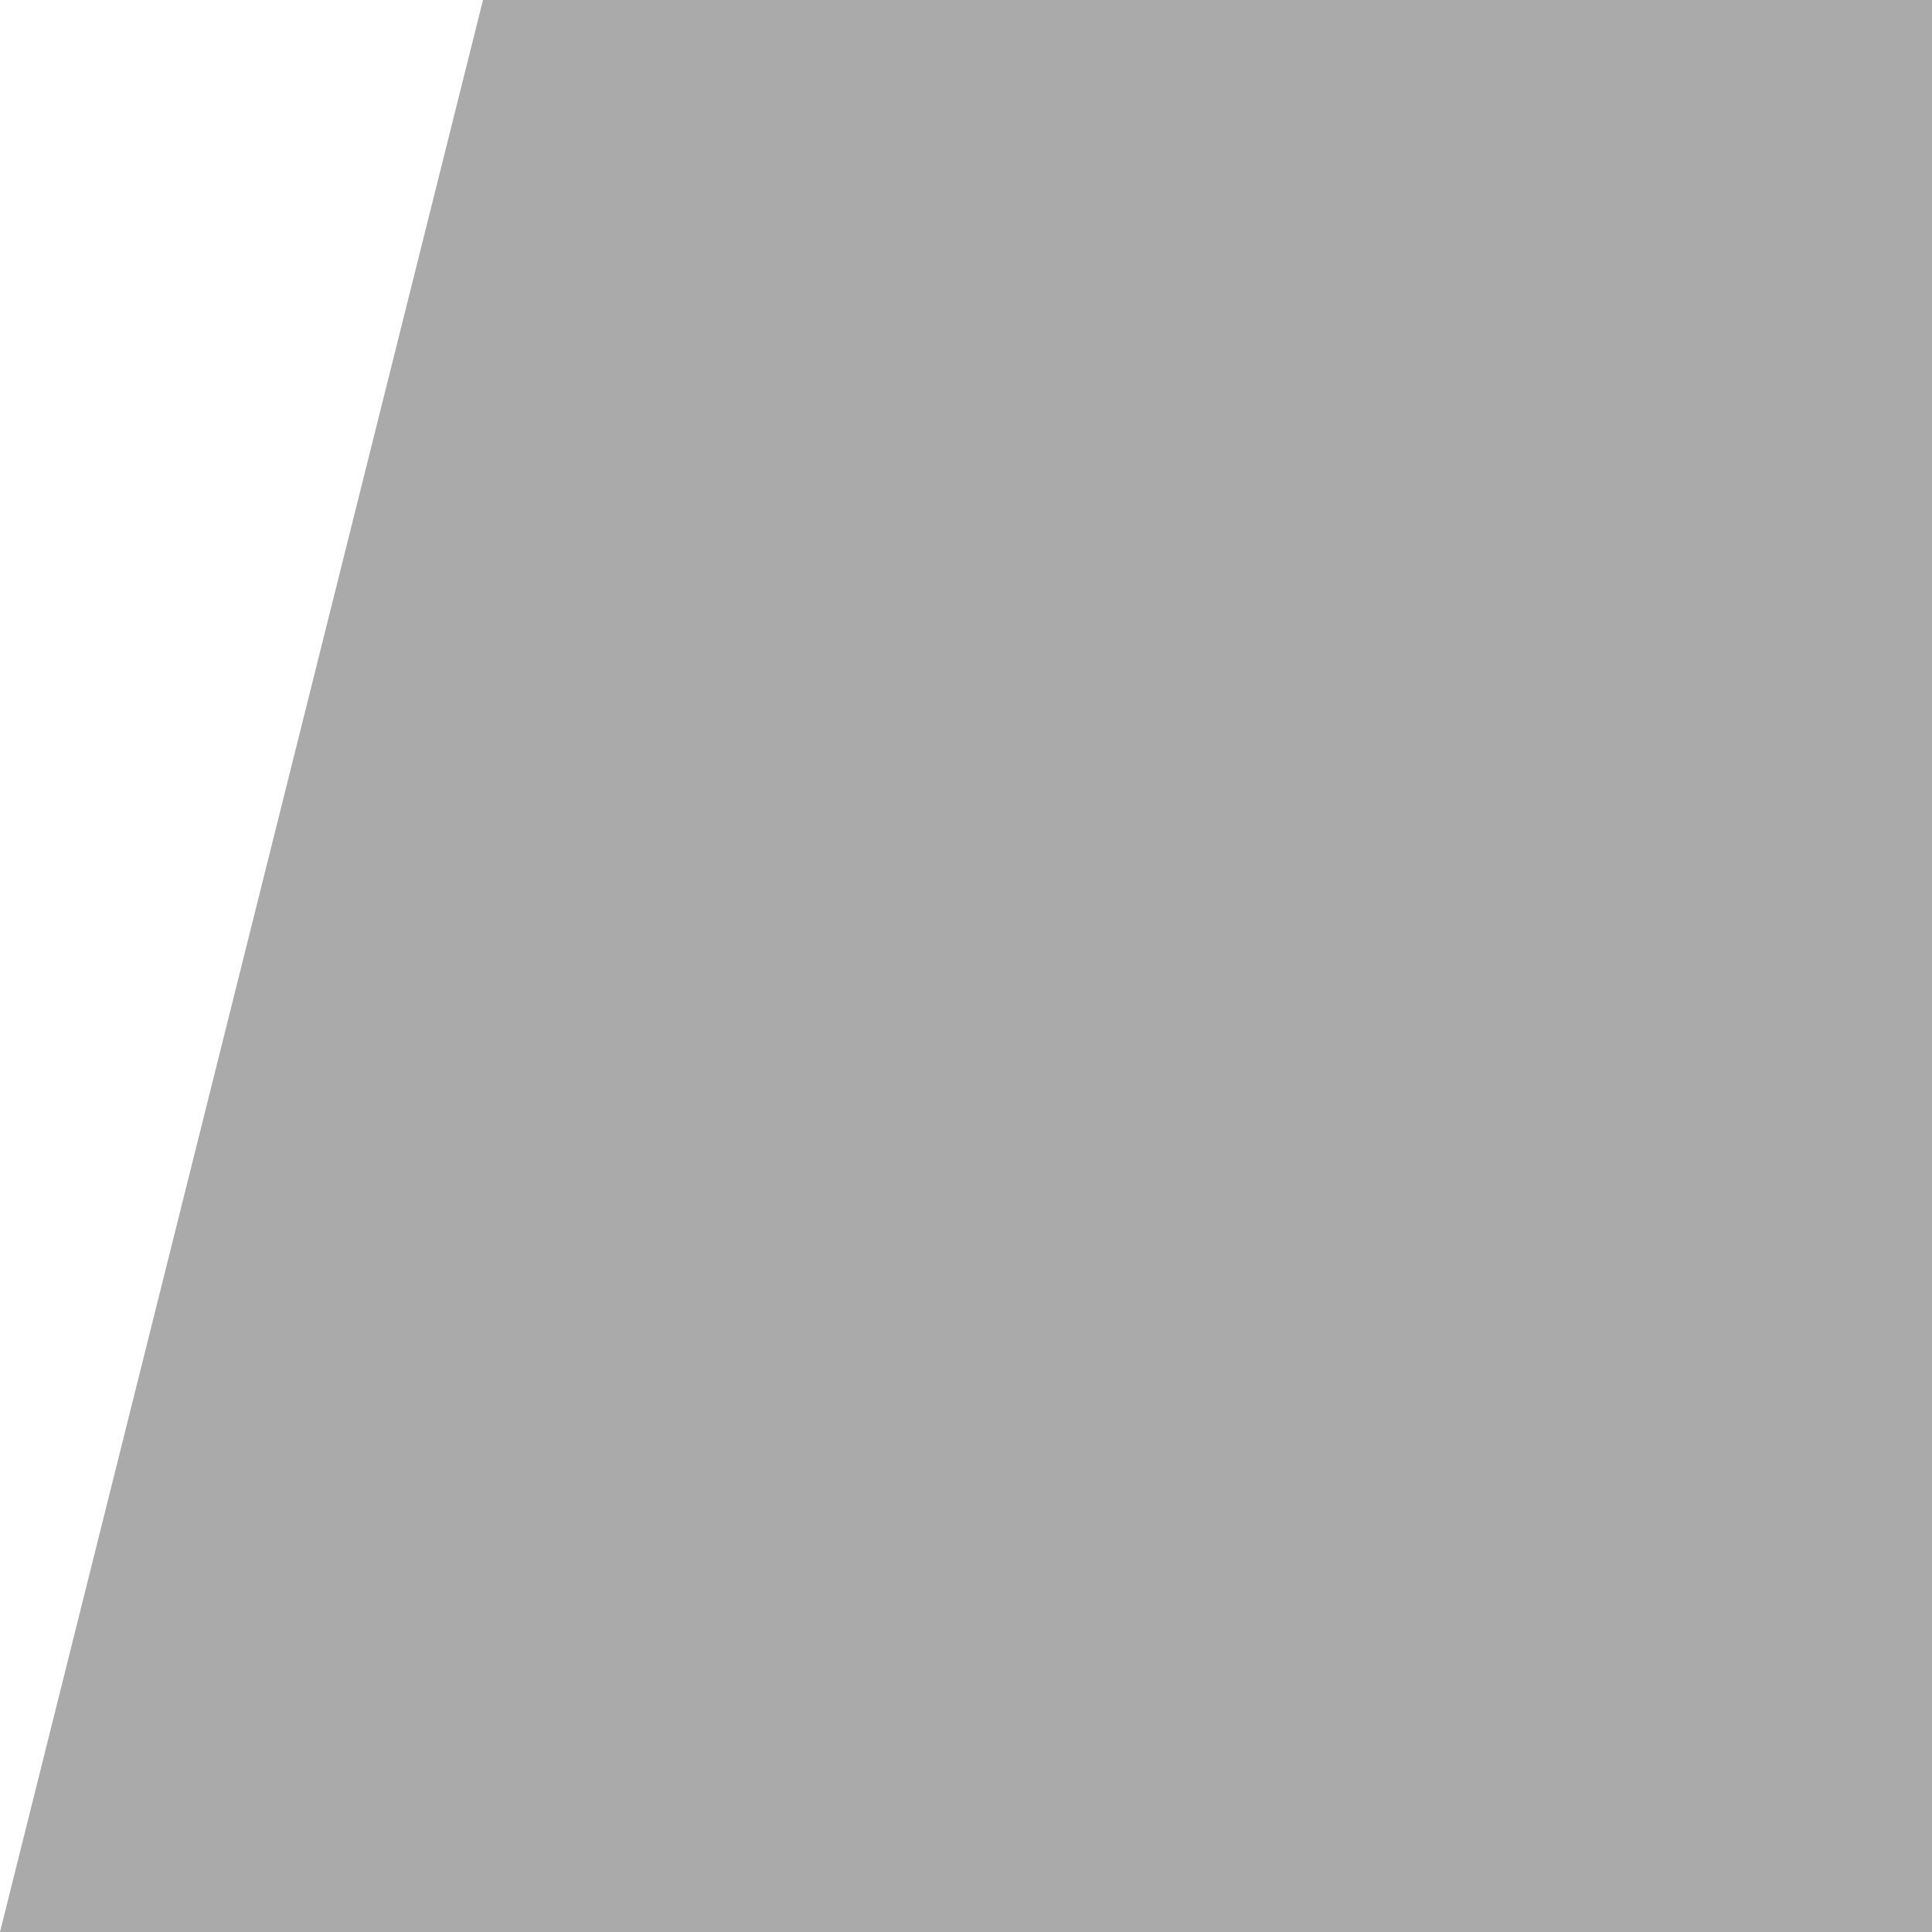
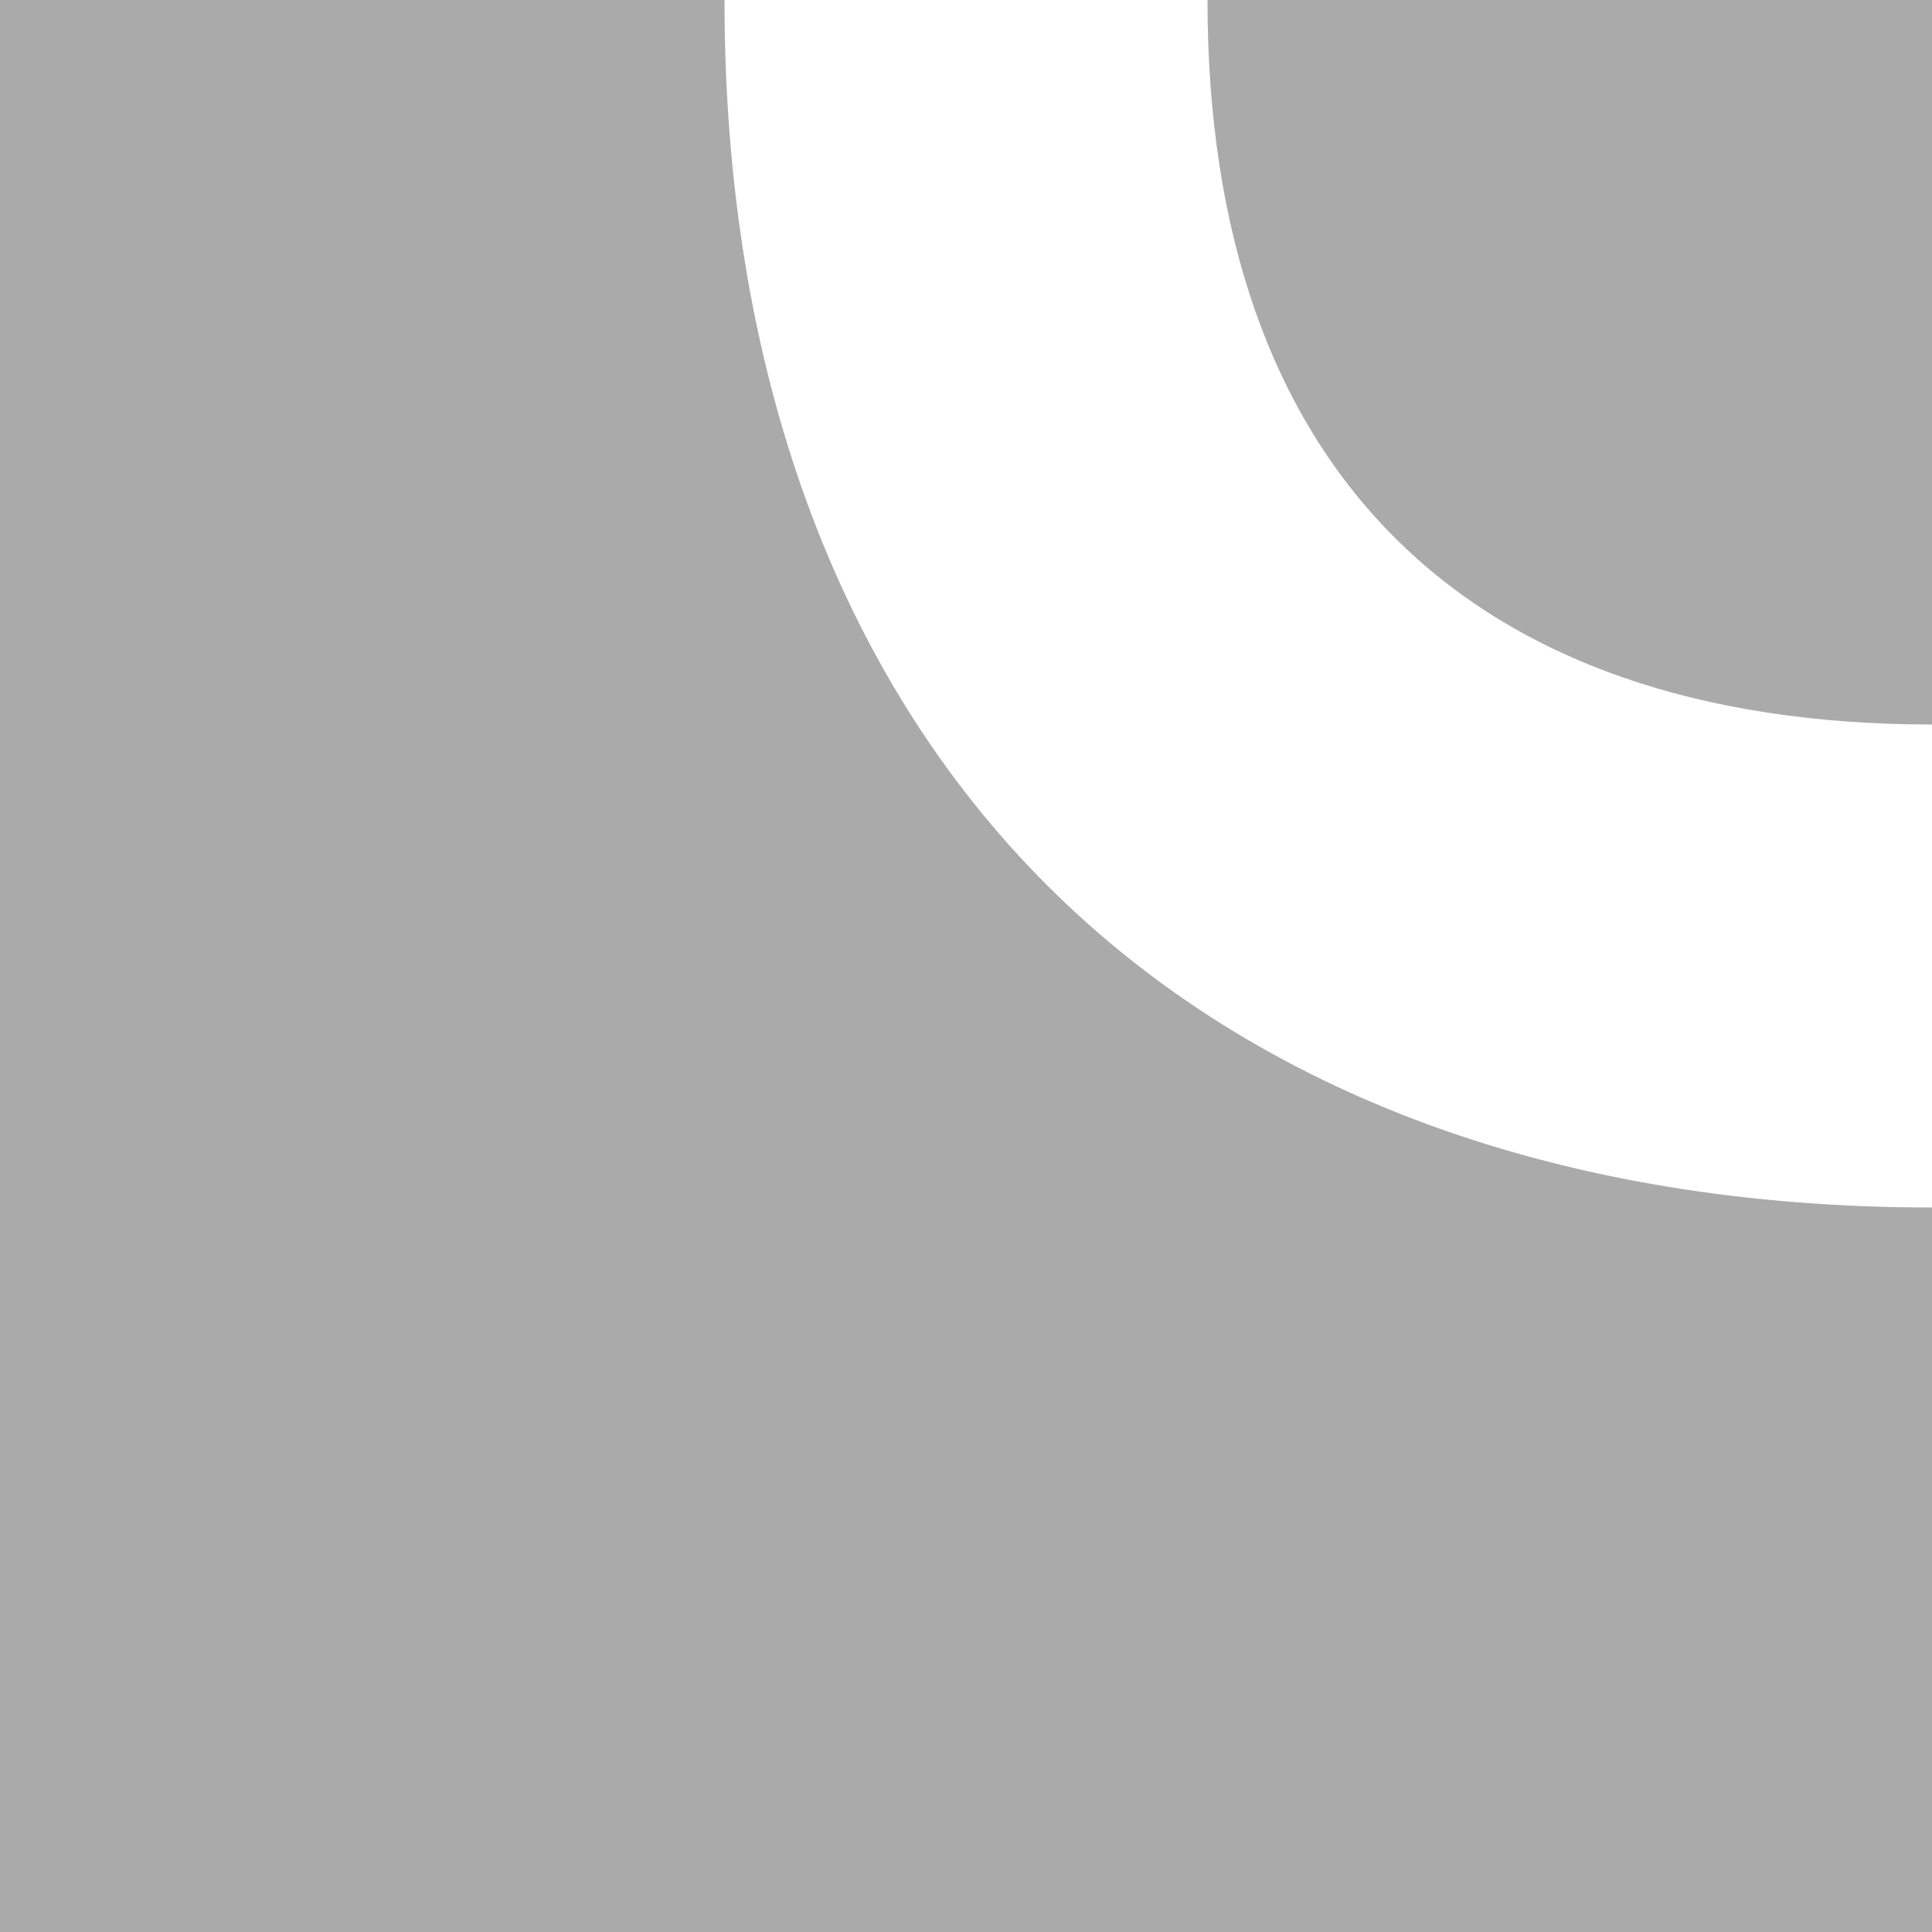
<svg xmlns="http://www.w3.org/2000/svg" version="1.1" id="layer1" x="0px" y="0px" viewBox="0 0 200 200" enable-background="new 0 0 200 200" xml:space="preserve">
  <g>
    <rect class="color1" fill="#AAAAAA" width="200" height="200" />
-     <polygon class="color0" fill="#FFFFFF" points="0,0 50,0 0,200 " />
+     <path class="color0" fill="#FFFFFF" d="M124.999,0H106.25H100H75c0,38.106,11.542,69.79,33.375,91.625  C130.21,113.459,161.894,125,200,125v-24.999V93.75V75.001C151.637,75.001,124.999,48.365,124.999,0z" />
  </g>
</svg>
